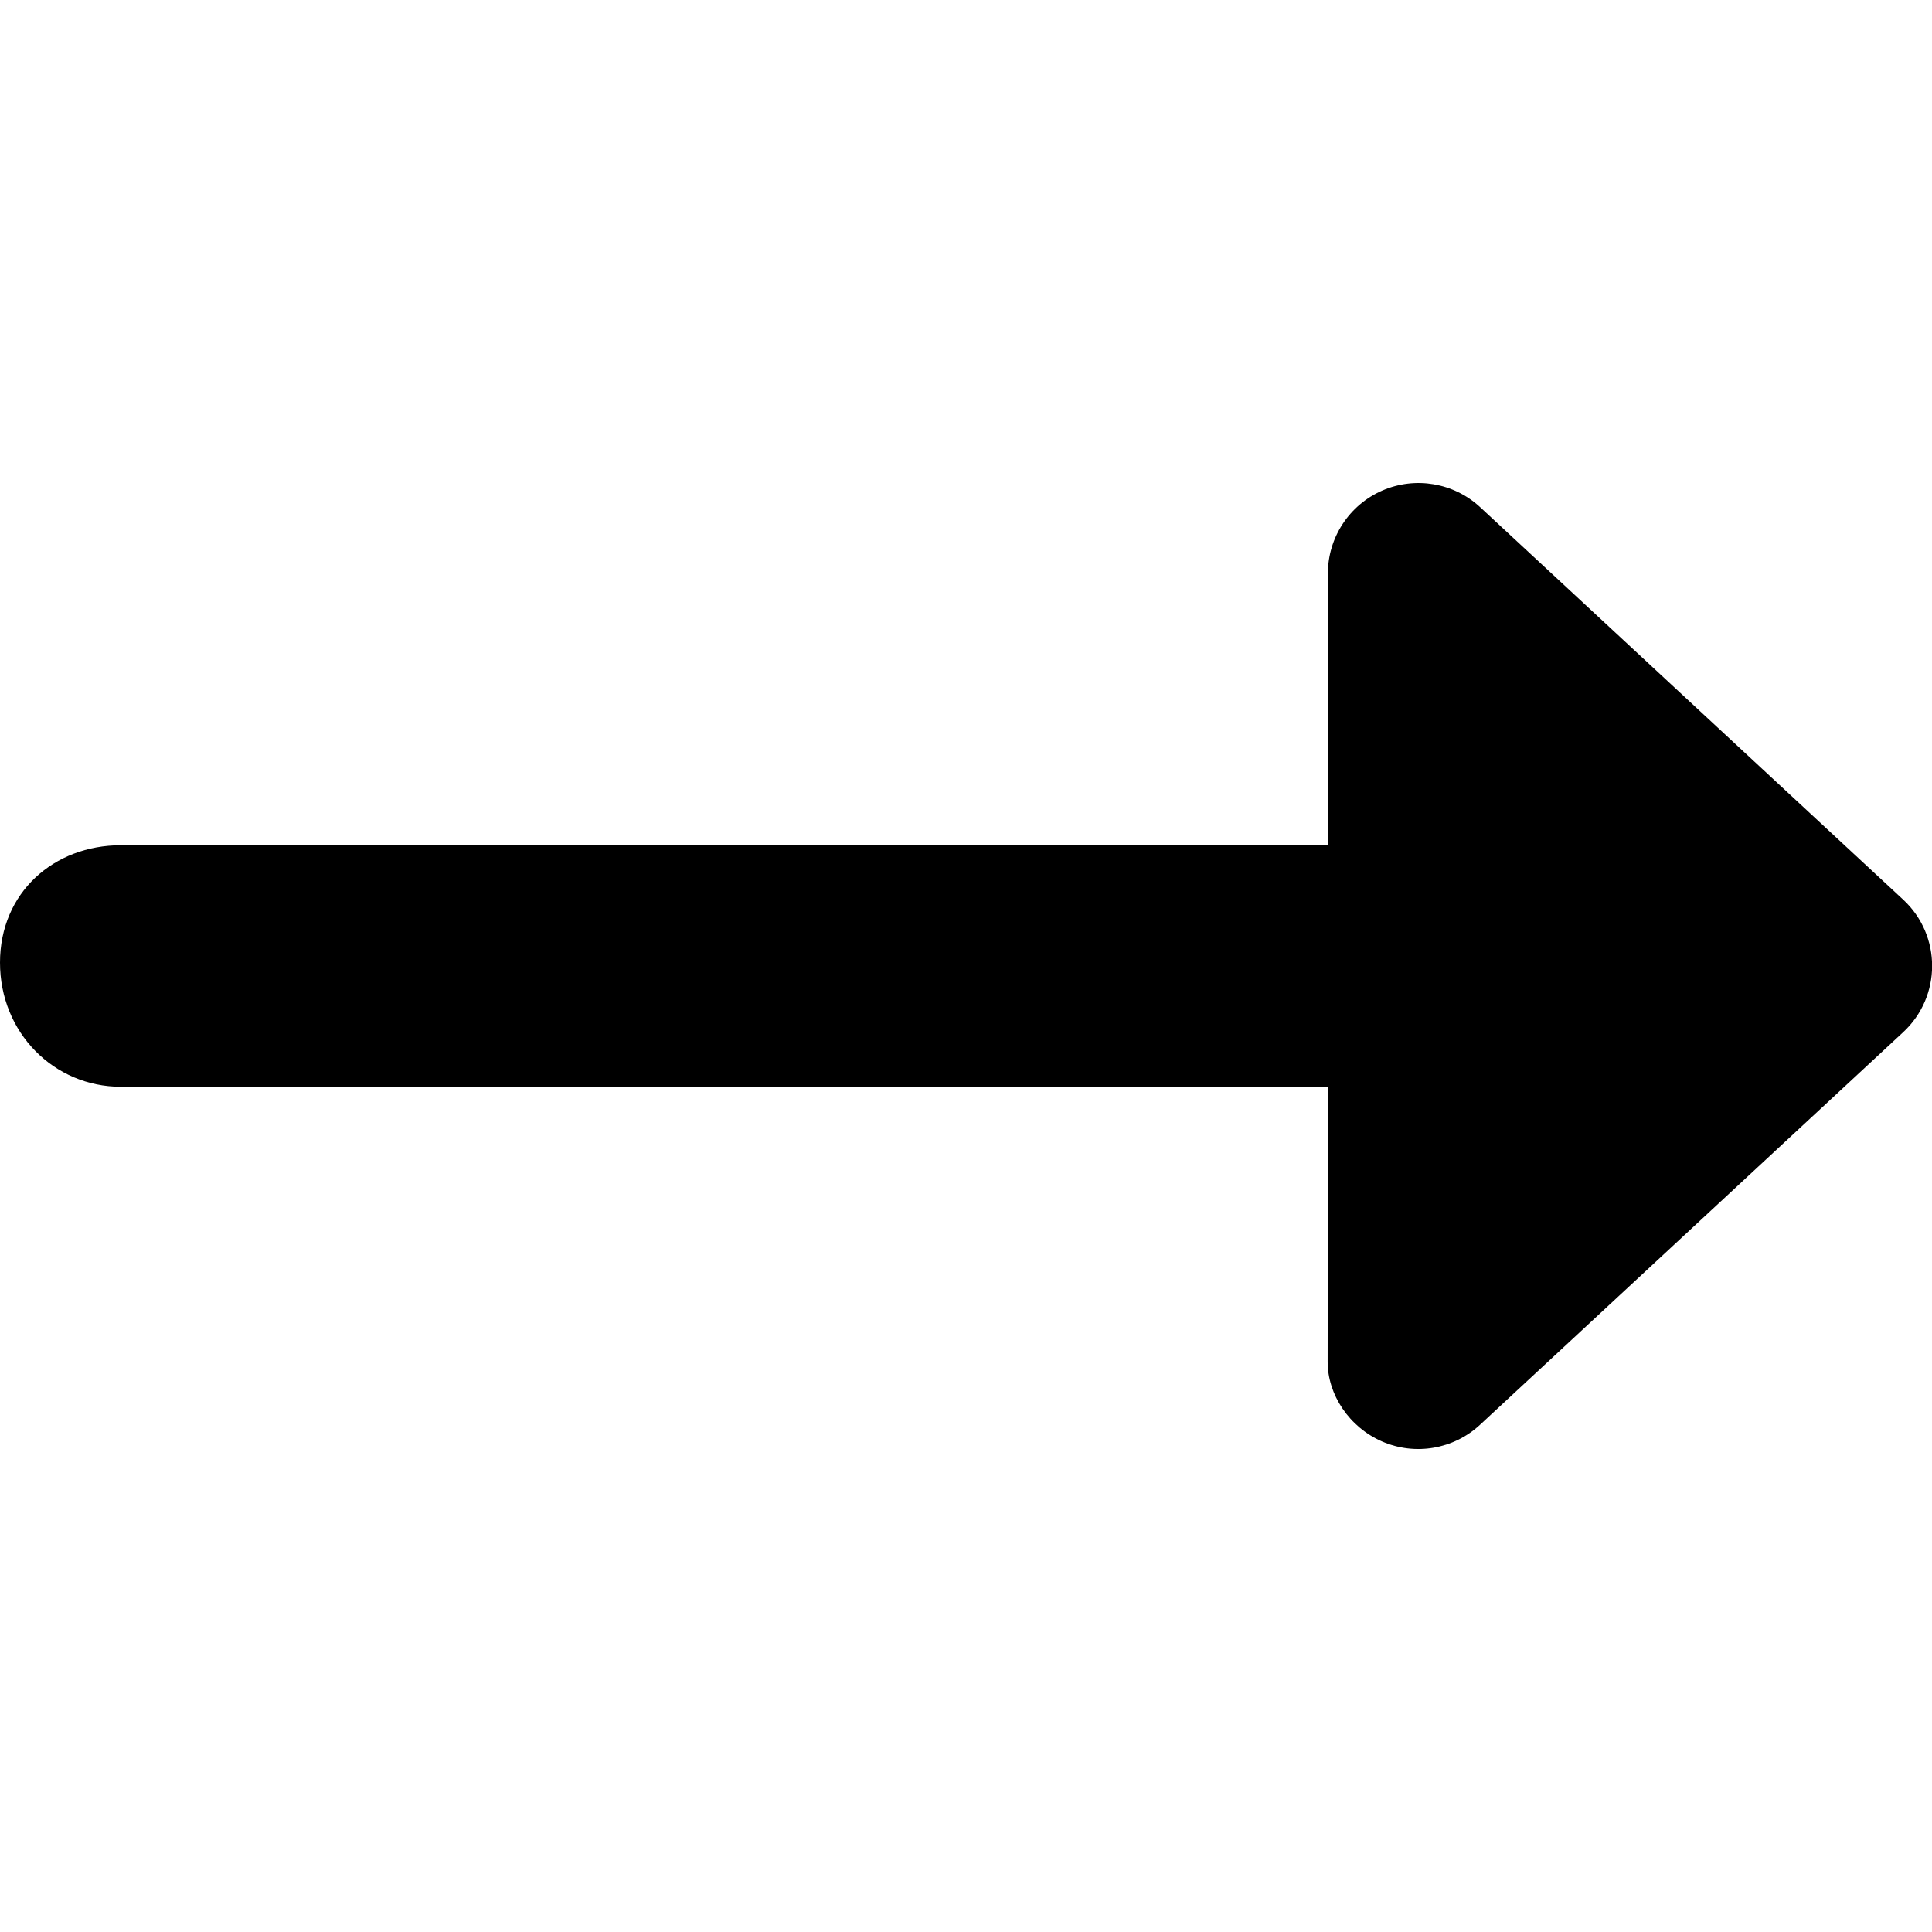
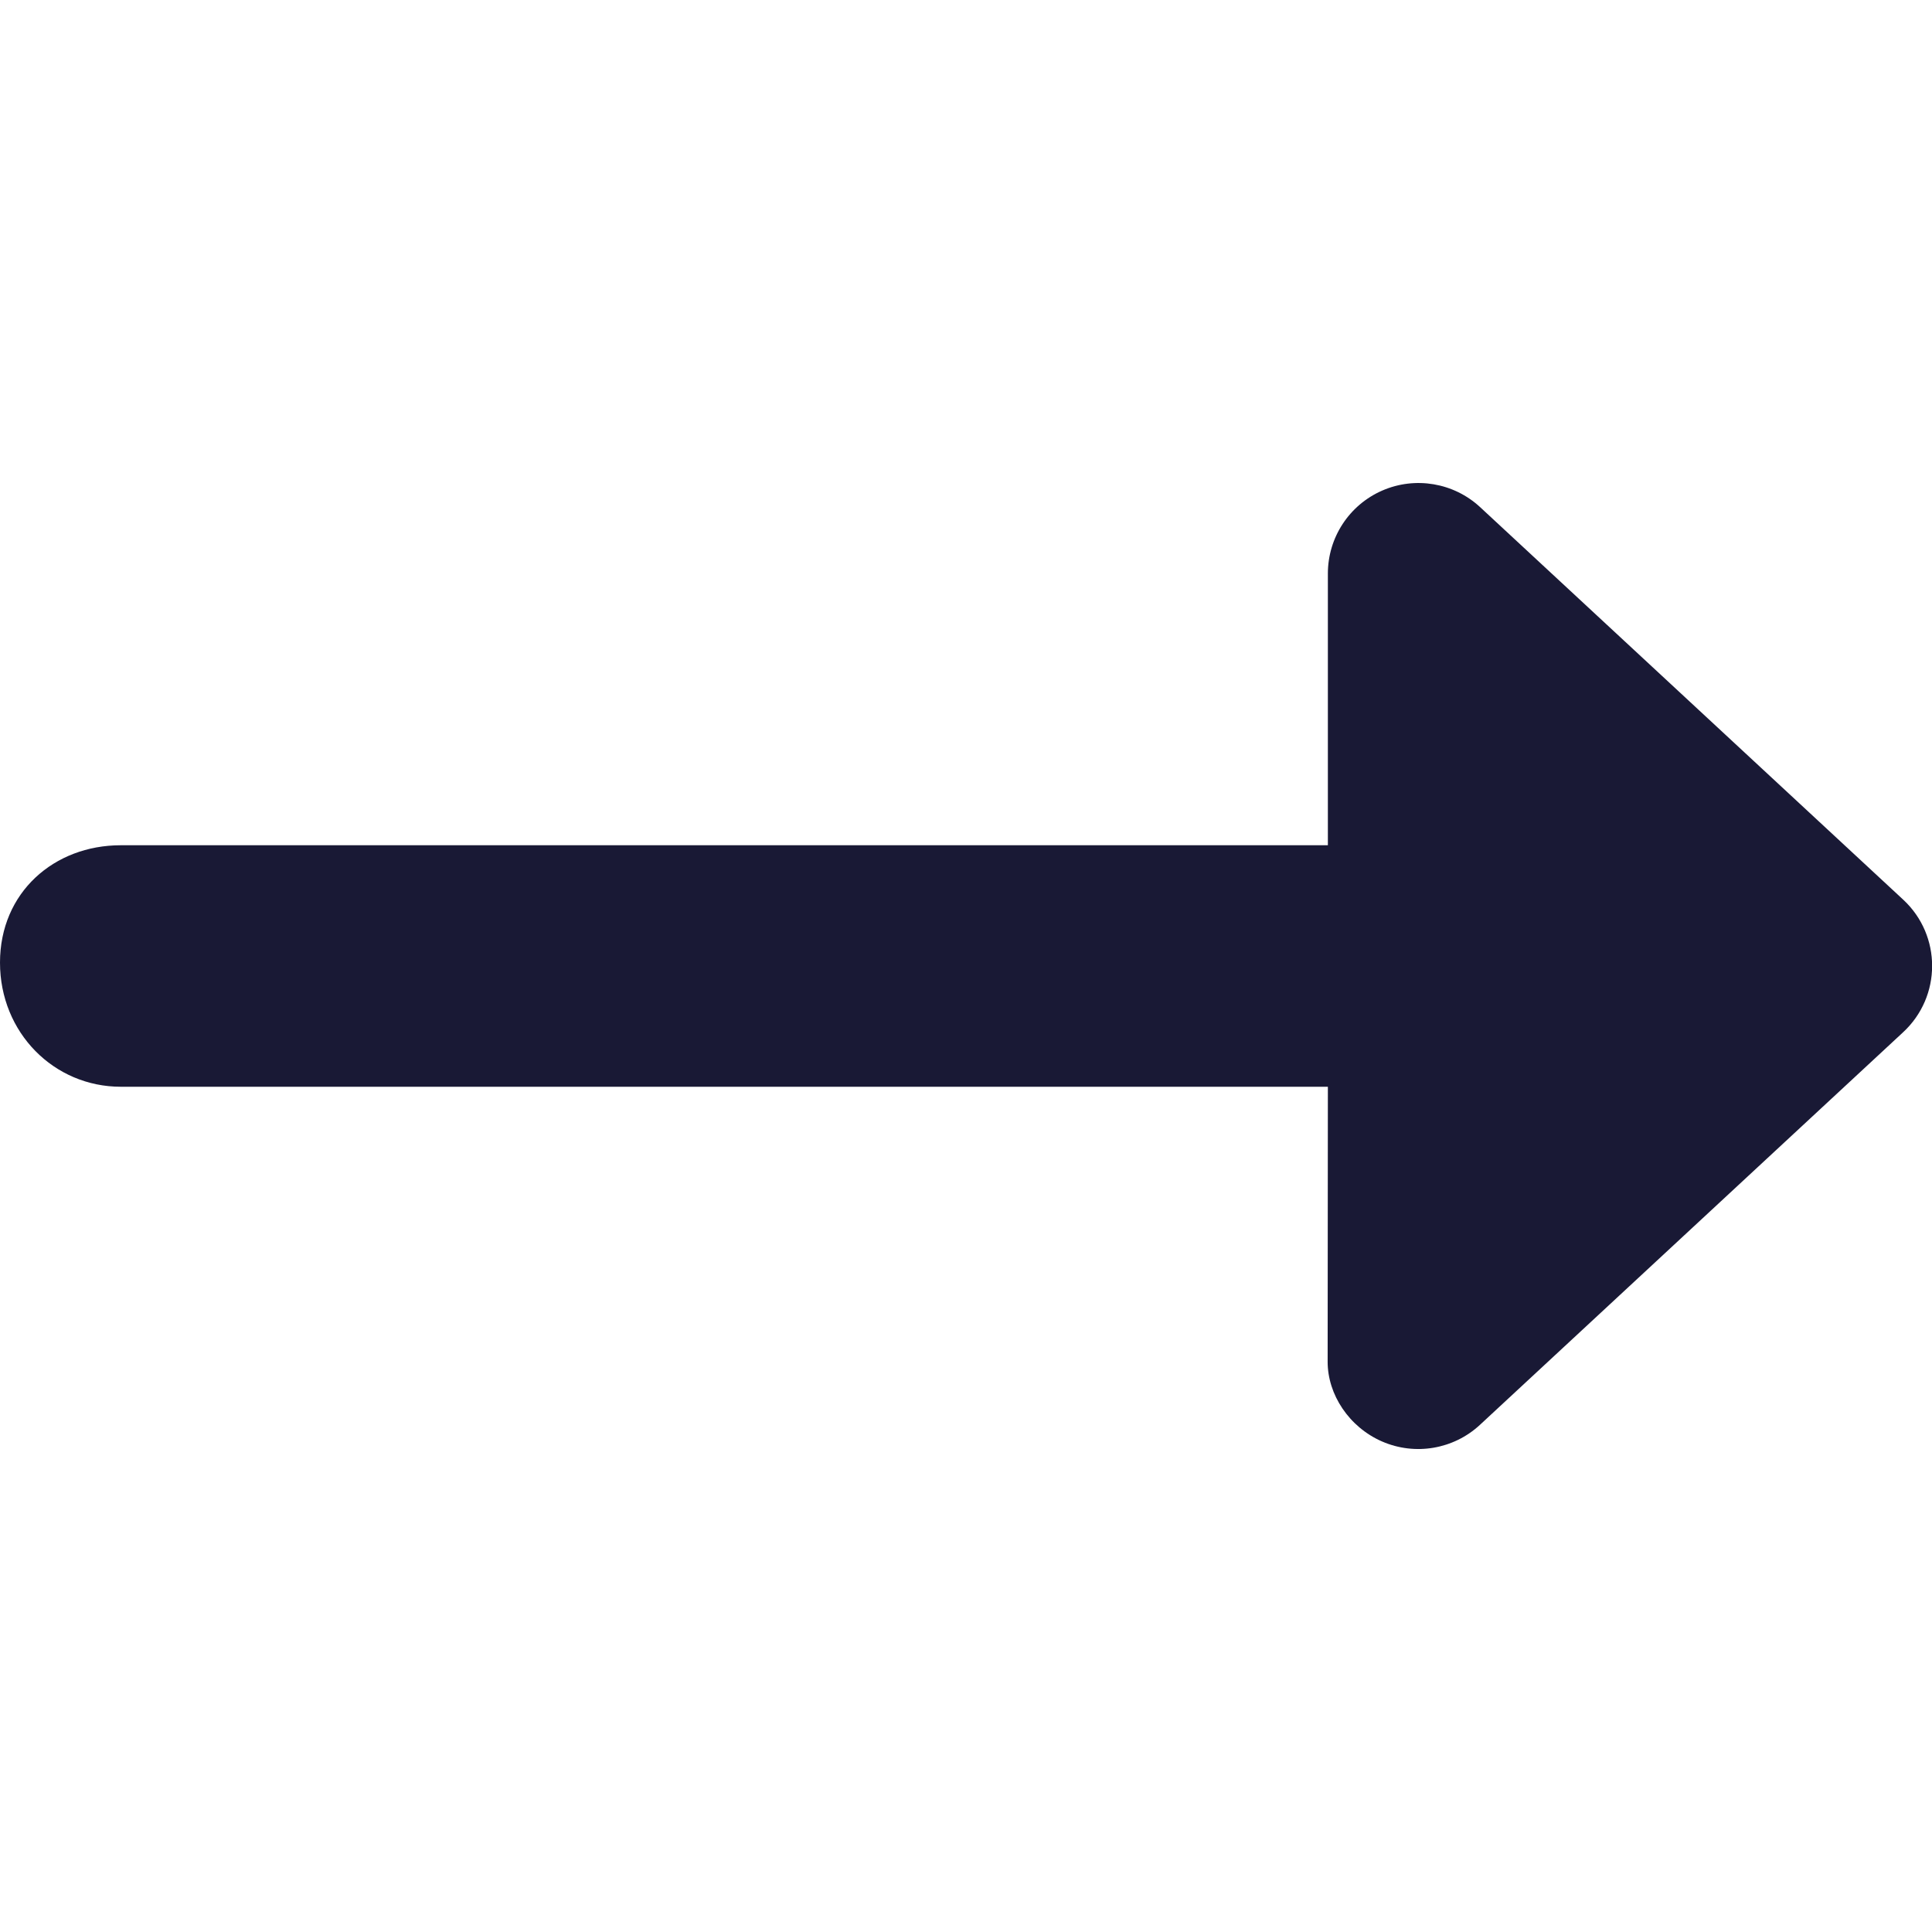
<svg xmlns="http://www.w3.org/2000/svg" class="svg-inline--fa fa-right-long" aria-hidden="true" focusable="false" data-prefix="fas" data-icon="right-long" role="img" viewBox="0 0 512 512" data-fa-i2svg="">
-   <path fill="currentColor" d="M504.3 273.6l-112.1 104c-6.992 6.484-17.18 8.218-25.94 4.406c-8.758-3.812-14.42-12.45-14.42-21.1L351.9 288H32C14.33 288 0 273.7 0 255.1S14.33 224 32 224h319.9l0-72c0-9.547 5.66-18.19 14.42-22c8.754-3.809 18.95-2.075 25.94 4.41l112.1 104C514.6 247.9 514.6 264.1 504.3 273.6z" />
+   <path fill="#191935" d="M504.3 273.6l-112.1 104c-6.992 6.484-17.18 8.218-25.94 4.406c-8.758-3.812-14.42-12.45-14.42-21.1L351.9 288H32C14.33 288 0 273.7 0 255.1S14.33 224 32 224h319.9l0-72c0-9.547 5.66-18.19 14.42-22c8.754-3.809 18.95-2.075 25.94 4.41l112.1 104C514.6 247.9 514.6 264.1 504.3 273.6z" />
</svg>
